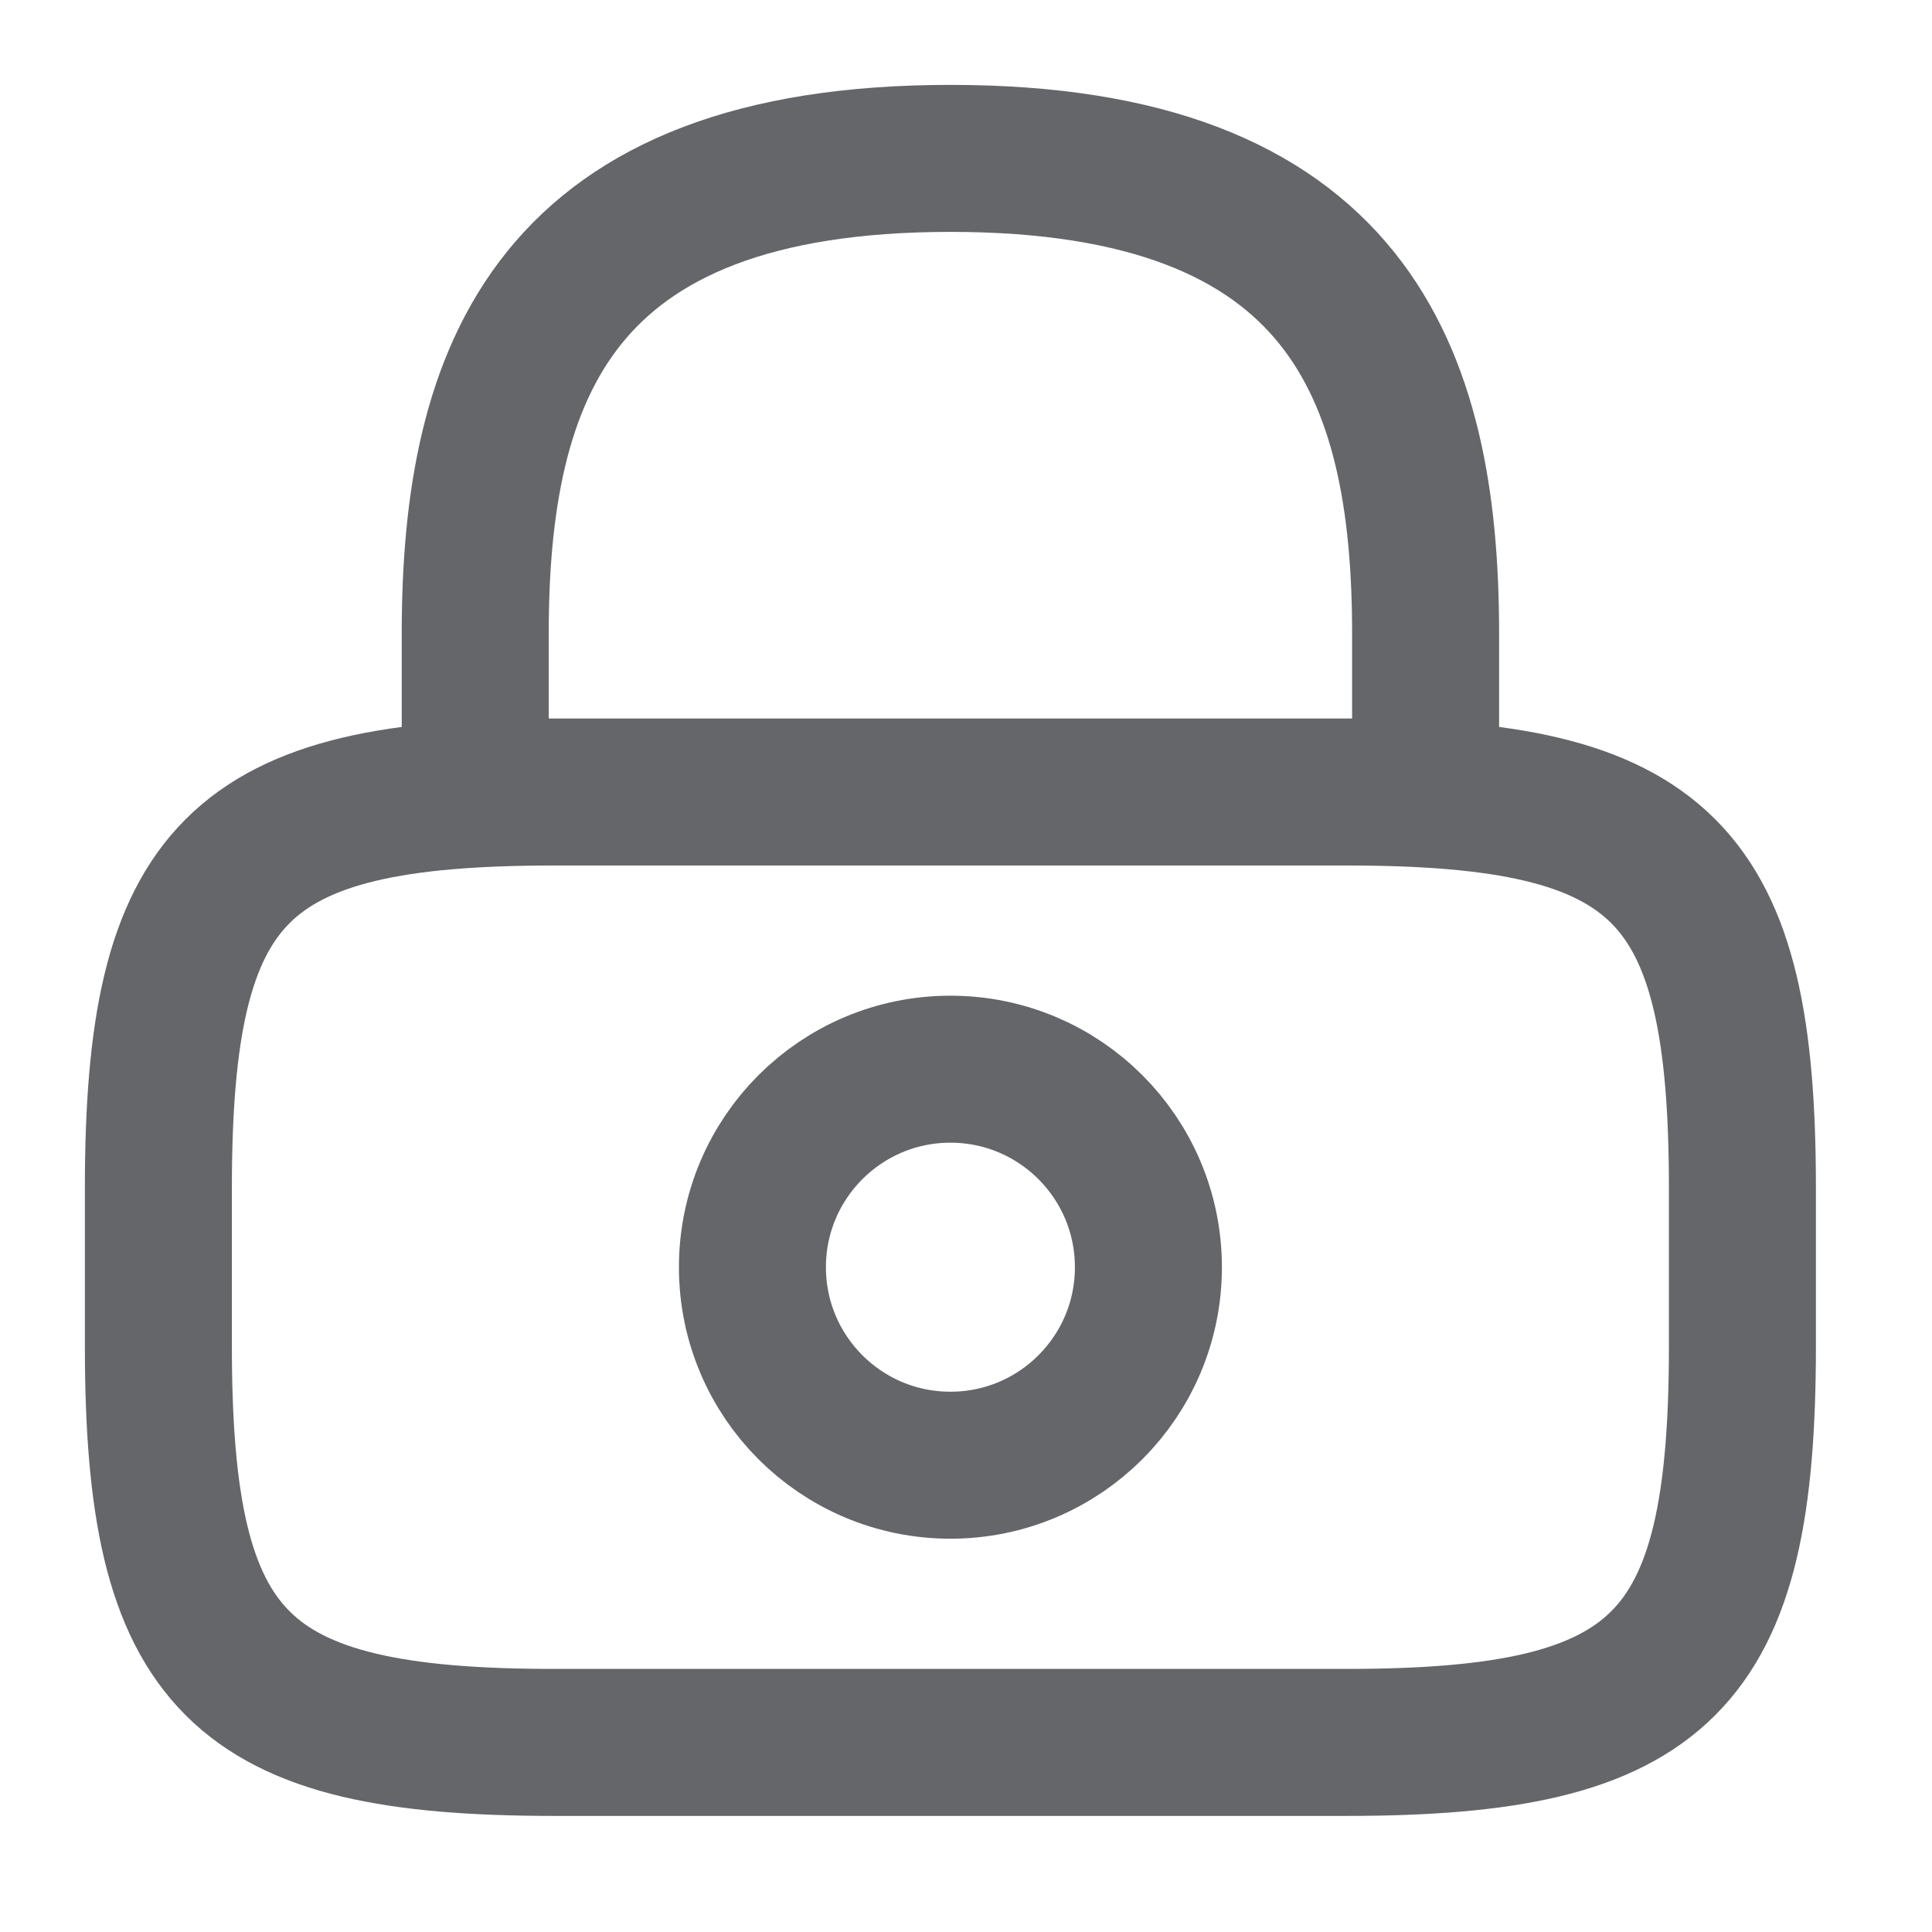
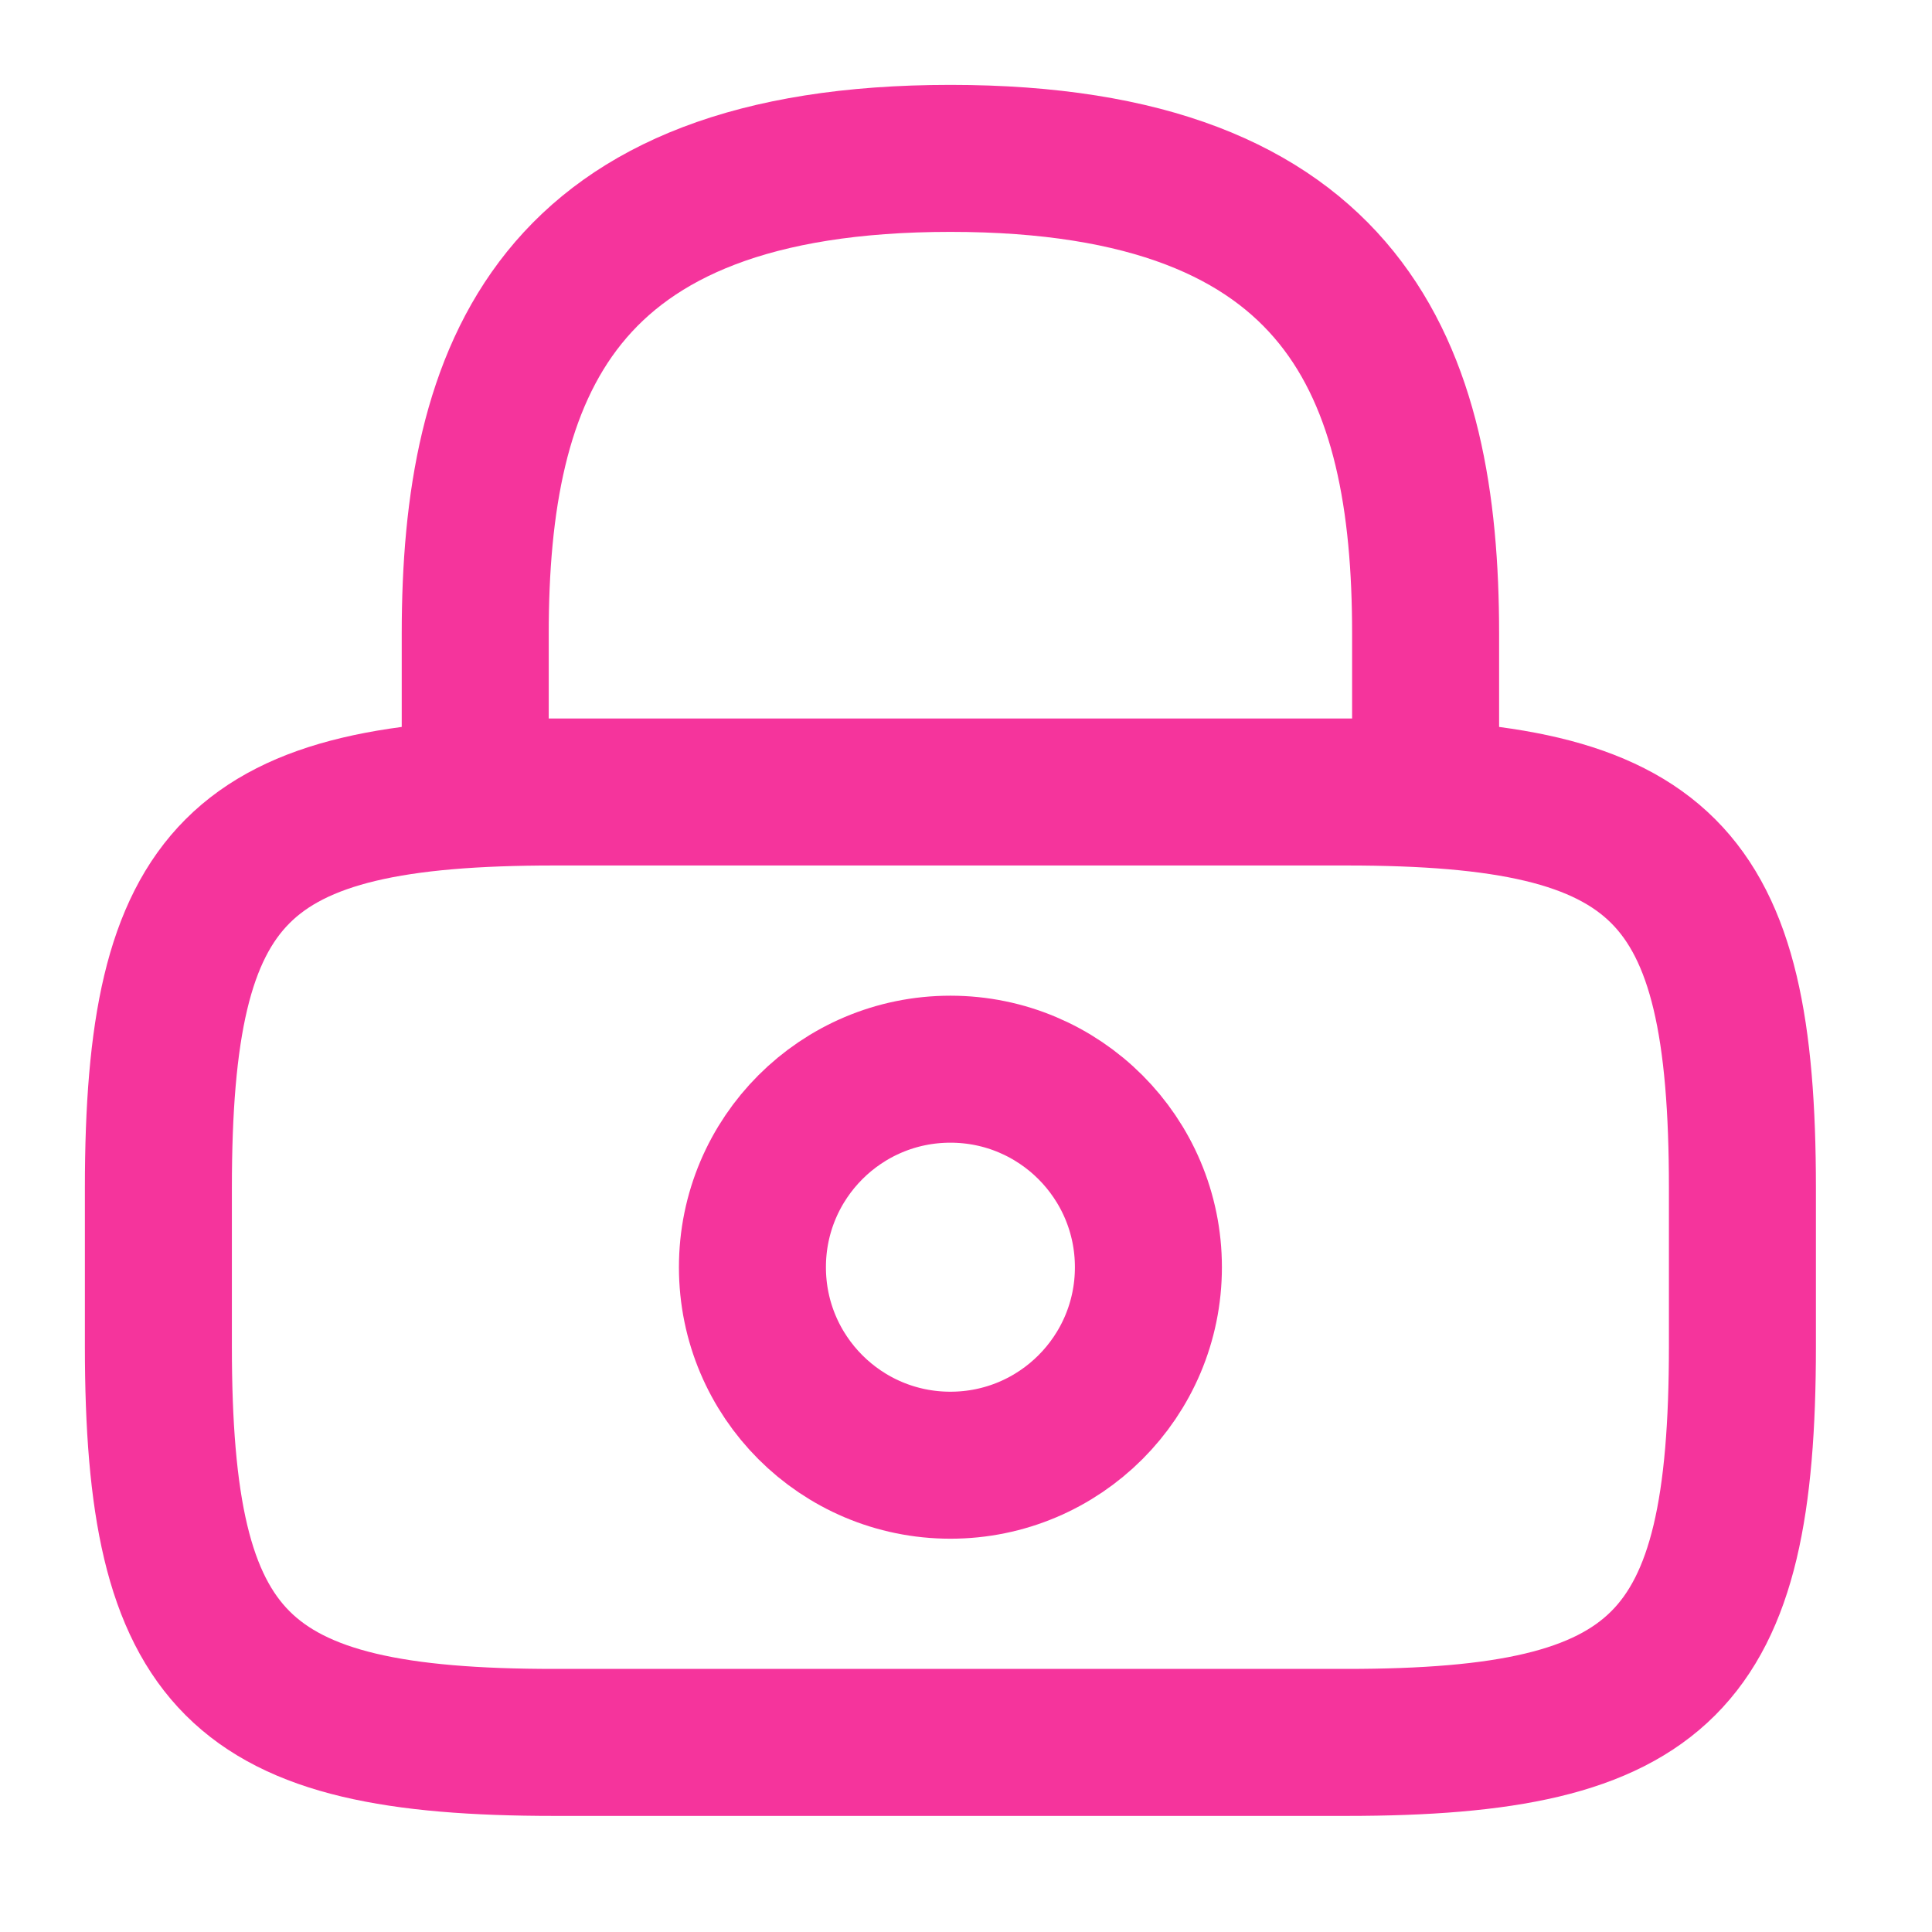
<svg xmlns="http://www.w3.org/2000/svg" width="46" height="46" viewBox="0 0 46 46" fill="none">
-   <path d="M11.315 18.858V15.086C11.315 8.844 13.2 3.771 22.629 3.771C32.058 3.771 33.943 8.844 33.943 15.086V18.858" stroke="#646669" stroke-width="3.5" stroke-linecap="round" stroke-linejoin="round" />
-   <path d="M22.629 34.886C25.233 34.886 27.343 32.776 27.343 30.172C27.343 27.568 25.233 25.457 22.629 25.457C20.025 25.457 17.915 27.568 17.915 30.172C17.915 32.776 20.025 34.886 22.629 34.886Z" stroke="#646669" stroke-width="3.5" stroke-linecap="round" stroke-linejoin="round" />
-   <path d="M32.058 41.486H13.2C5.657 41.486 3.771 39.601 3.771 32.058V28.286C3.771 20.743 5.657 18.857 13.2 18.857H32.058C39.601 18.857 41.486 20.743 41.486 28.286V32.058C41.486 39.601 39.601 41.486 32.058 41.486Z" stroke="#646669" stroke-width="3.5" stroke-linecap="round" stroke-linejoin="round" />
+   <path d="M11.315 18.858V15.086C11.315 8.844 13.2 3.771 22.629 3.771C32.058 3.771 33.943 8.844 33.943 15.086V18.858" stroke="#F5349C" stroke-width="3.5" stroke-linecap="round" stroke-linejoin="round" />
+   <path d="M22.629 34.886C25.233 34.886 27.343 32.776 27.343 30.172C27.343 27.568 25.233 25.457 22.629 25.457C20.025 25.457 17.915 27.568 17.915 30.172C17.915 32.776 20.025 34.886 22.629 34.886Z" stroke="#F5349C" stroke-width="3.5" stroke-linecap="round" stroke-linejoin="round" />
+   <path d="M32.058 41.486H13.2C5.657 41.486 3.771 39.601 3.771 32.058V28.286C3.771 20.743 5.657 18.857 13.2 18.857H32.058C39.601 18.857 41.486 20.743 41.486 28.286V32.058C41.486 39.601 39.601 41.486 32.058 41.486Z" stroke="#F5349C" stroke-width="3.5" stroke-linecap="round" stroke-linejoin="round" />
</svg>
